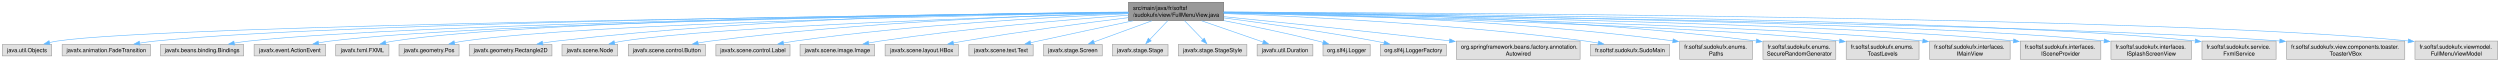
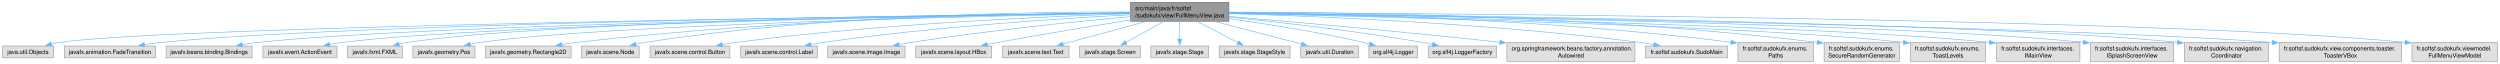
- <svg xmlns="http://www.w3.org/2000/svg" xmlns:xlink="http://www.w3.org/1999/xlink" width="4384pt" height="108pt" viewBox="0.00 0.00 4383.75 108.00">
+ <svg xmlns="http://www.w3.org/2000/svg" xmlns:xlink="http://www.w3.org/1999/xlink" width="4237pt" height="108pt" viewBox="0.00 0.00 4236.75 108.00">
  <g id="graph0" class="graph" transform="scale(1 1) rotate(0) translate(4 104)">
    <g id="Node000001" class="node">
      <g id="a_Node000001">
        <a xlink:title=" ">
-           <polygon fill="#999999" stroke="#666666" points="2141.62,-100 1974.88,-100 1974.88,-68 2141.62,-68 2141.62,-100" />
-           <text text-anchor="start" x="1982.88" y="-86.5" font-family="Helvetica,sans-Serif" font-size="10.00">src/main/java/fr/softsf</text>
-           <text text-anchor="middle" x="2058.25" y="-74.5" font-family="Helvetica,sans-Serif" font-size="10.00">/sudokufx/view/FullMenuView.java</text>
+           <polygon fill="#999999" stroke="#666666" points="2078.62,-100 1911.88,-100 1911.88,-68 2078.62,-68 2078.62,-100" />
+           <text text-anchor="start" x="1919.88" y="-86.5" font-family="Helvetica,sans-Serif" font-size="10.00">src/main/java/fr/softsf</text>
+           <text text-anchor="middle" x="1995.25" y="-74.5" font-family="Helvetica,sans-Serif" font-size="10.00">/sudokufx/view/FullMenuView.java</text>
        </a>
      </g>
    </g>
    <g id="Node000002" class="node">
      <g id="a_Node000002">
        <a xlink:title=" ">
          <polygon fill="#e0e0e0" stroke="#999999" points="86.5,-26 0,-26 0,-6 86.5,-6 86.5,-26" />
          <text text-anchor="middle" x="43.25" y="-12.5" font-family="Helvetica,sans-Serif" font-size="10.00">java.util.Objects</text>
        </a>
      </g>
    </g>
    <g id="edge1_Node000001_Node000002" class="edge">
      <g id="a_edge1_Node000001_Node000002">
        <a xlink:title=" ">
-           <path fill="none" stroke="#63b8ff" d="M1974.4,-82.05C1623.62,-77.93 283.37,-60.45 96.25,-32 91.8,-31.32 87.2,-30.39 82.65,-29.32" />
-           <polygon fill="#63b8ff" stroke="#63b8ff" points="83.59,-25.94 73.03,-26.81 81.83,-32.72 83.59,-25.94" />
+           <path fill="none" stroke="#63b8ff" d="M1911.5,-81.98C1568.02,-77.62 276.9,-59.55 96.25,-32 91.86,-31.33 87.31,-30.41 82.81,-29.35" />
+           <polygon fill="#63b8ff" stroke="#63b8ff" points="83.87,-26.01 73.31,-26.88 82.11,-32.78 83.87,-26.01" />
        </a>
      </g>
    </g>
    <g id="Node000003" class="node">
      <g id="a_Node000003">
        <a xlink:title=" ">
          <polygon fill="#e0e0e0" stroke="#999999" points="259.62,-26 104.88,-26 104.88,-6 259.62,-6 259.62,-26" />
          <text text-anchor="middle" x="182.25" y="-12.5" font-family="Helvetica,sans-Serif" font-size="10.00">javafx.animation.FadeTransition</text>
        </a>
      </g>
    </g>
    <g id="edge2_Node000001_Node000003" class="edge">
      <g id="a_edge2_Node000001_Node000003">
        <a xlink:title=" ">
-           <path fill="none" stroke="#63b8ff" d="M1974.45,-82.22C1667.59,-79.1 605.6,-66.05 268.25,-32 259.24,-31.09 249.76,-29.79 240.51,-28.33" />
-           <polygon fill="#63b8ff" stroke="#63b8ff" points="241.33,-24.92 230.89,-26.73 240.18,-31.82 241.33,-24.92" />
+           <path fill="none" stroke="#63b8ff" d="M1911.58,-82.12C1611.89,-78.71 592.69,-64.91 268.25,-32 259.25,-31.09 249.76,-29.78 240.51,-28.32" />
+           <polygon fill="#63b8ff" stroke="#63b8ff" points="241.33,-24.91 230.89,-26.72 240.18,-31.81 241.33,-24.91" />
        </a>
      </g>
    </g>
    <g id="Node000004" class="node">
      <g id="a_Node000004">
        <a xlink:title=" ">
          <polygon fill="#e0e0e0" stroke="#999999" points="423.12,-26 277.38,-26 277.38,-6 423.12,-6 423.12,-26" />
          <text text-anchor="middle" x="350.25" y="-12.5" font-family="Helvetica,sans-Serif" font-size="10.00">javafx.beans.binding.Bindings</text>
        </a>
      </g>
    </g>
    <g id="edge3_Node000001_Node000004" class="edge">
      <g id="a_edge3_Node000001_Node000004">
        <a xlink:title=" ">
-           <path fill="none" stroke="#63b8ff" d="M1974.53,-82.03C1686.25,-78.43 735.82,-64.34 432.25,-32 423.84,-31.1 415.01,-29.84 406.37,-28.41" />
-           <polygon fill="#63b8ff" stroke="#63b8ff" points="407.13,-24.99 396.68,-26.73 405.93,-31.89 407.13,-24.99" />
+           <path fill="none" stroke="#63b8ff" d="M1911.62,-81.91C1630.81,-77.99 722.96,-63.16 432.25,-32 423.85,-31.1 415.01,-29.83 406.37,-28.4" />
+           <polygon fill="#63b8ff" stroke="#63b8ff" points="407.13,-24.98 396.68,-26.72 405.93,-31.88 407.13,-24.98" />
        </a>
      </g>
    </g>
    <g id="Node000005" class="node">
      <g id="a_Node000005">
        <a xlink:title=" ">
          <polygon fill="#e0e0e0" stroke="#999999" points="567,-26 441.5,-26 441.5,-6 567,-6 567,-26" />
          <text text-anchor="middle" x="504.25" y="-12.5" font-family="Helvetica,sans-Serif" font-size="10.00">javafx.event.ActionEvent</text>
        </a>
      </g>
    </g>
    <g id="edge4_Node000001_Node000005" class="edge">
      <g id="a_edge4_Node000001_Node000005">
        <a xlink:title=" ">
-           <path fill="none" stroke="#63b8ff" d="M1974.64,-82.04C1703.33,-78.61 849.2,-65.39 575.25,-32 568.44,-31.17 561.31,-30.01 554.31,-28.71" />
-           <polygon fill="#63b8ff" stroke="#63b8ff" points="555.08,-25.29 544.59,-26.78 553.72,-32.16 555.08,-25.29" />
+           <path fill="none" stroke="#63b8ff" d="M1911.52,-81.89C1647.79,-78.08 836.32,-64.02 575.25,-32 568.44,-31.16 561.31,-30.01 554.31,-28.7" />
+           <polygon fill="#63b8ff" stroke="#63b8ff" points="555.08,-25.28 544.59,-26.77 553.72,-32.15 555.08,-25.28" />
        </a>
      </g>
    </g>
    <g id="Node000006" class="node">
      <g id="a_Node000006">
        <a xlink:title=" ">
          <polygon fill="#e0e0e0" stroke="#999999" points="677.88,-26 584.62,-26 584.62,-6 677.88,-6 677.88,-26" />
          <text text-anchor="middle" x="631.25" y="-12.5" font-family="Helvetica,sans-Serif" font-size="10.00">javafx.fxml.FXML</text>
        </a>
      </g>
    </g>
    <g id="edge5_Node000001_Node000006" class="edge">
      <g id="a_edge5_Node000001_Node000006">
        <a xlink:title=" ">
-           <path fill="none" stroke="#63b8ff" d="M1974.55,-82.4C1716.68,-80.15 936.6,-70.27 686.25,-32 681.57,-31.28 676.72,-30.31 671.93,-29.21" />
-           <polygon fill="#63b8ff" stroke="#63b8ff" points="672.97,-25.86 662.42,-26.81 671.26,-32.65 672.97,-25.86" />
+           <path fill="none" stroke="#63b8ff" d="M1911.45,-82.22C1661.49,-79.51 923.82,-68.54 686.25,-32 681.57,-31.28 676.72,-30.31 671.93,-29.2" />
+           <polygon fill="#63b8ff" stroke="#63b8ff" points="672.98,-25.85 662.42,-26.8 671.26,-32.64 672.98,-25.85" />
        </a>
      </g>
    </g>
    <g id="Node000007" class="node">
      <g id="a_Node000007">
        <a xlink:title=" ">
          <polygon fill="#e0e0e0" stroke="#999999" points="800.88,-26 695.62,-26 695.62,-6 800.88,-6 800.88,-26" />
          <text text-anchor="middle" x="748.25" y="-12.5" font-family="Helvetica,sans-Serif" font-size="10.00">javafx.geometry.Pos</text>
        </a>
      </g>
    </g>
    <g id="edge6_Node000001_Node000007" class="edge">
      <g id="a_edge6_Node000001_Node000007">
        <a xlink:title=" ">
-           <path fill="none" stroke="#63b8ff" d="M1974.48,-81.77C1732.45,-77.86 1035.13,-64.05 809.25,-32 803.86,-31.24 798.26,-30.2 792.73,-29.03" />
-           <polygon fill="#63b8ff" stroke="#63b8ff" points="793.58,-25.63 783.05,-26.81 792.02,-32.45 793.58,-25.63" />
+           <path fill="none" stroke="#63b8ff" d="M1911.56,-81.56C1678.03,-77.19 1022.45,-62.49 809.25,-32 803.87,-31.23 798.26,-30.19 792.73,-29.02" />
+           <polygon fill="#63b8ff" stroke="#63b8ff" points="793.58,-25.62 783.05,-26.8 792.02,-32.44 793.58,-25.62" />
        </a>
      </g>
    </g>
    <g id="Node000008" class="node">
      <g id="a_Node000008">
        <a xlink:title=" ">
          <polygon fill="#e0e0e0" stroke="#999999" points="963.75,-26 818.75,-26 818.75,-6 963.75,-6 963.75,-26" />
          <text text-anchor="middle" x="891.25" y="-12.5" font-family="Helvetica,sans-Serif" font-size="10.00">javafx.geometry.Rectangle2D</text>
        </a>
      </g>
    </g>
    <g id="edge7_Node000001_Node000008" class="edge">
      <g id="a_edge7_Node000001_Node000008">
        <a xlink:title=" ">
-           <path fill="none" stroke="#63b8ff" d="M1974.48,-82.94C1791.82,-81.97 1344.21,-74.97 972.25,-32 964.14,-31.06 955.63,-29.8 947.28,-28.4" />
-           <polygon fill="#63b8ff" stroke="#63b8ff" points="948.02,-24.98 937.56,-26.69 946.8,-31.87 948.02,-24.98" />
+           <path fill="none" stroke="#63b8ff" d="M1911.4,-82.6C1736.31,-80.92 1319.31,-72.6 972.25,-32 964.24,-31.06 955.83,-29.81 947.59,-28.43" />
+           <polygon fill="#63b8ff" stroke="#63b8ff" points="948.44,-25.03 937.99,-26.74 947.23,-31.92 948.44,-25.03" />
        </a>
      </g>
    </g>
    <g id="Node000009" class="node">
      <g id="a_Node000009">
        <a xlink:title=" ">
          <polygon fill="#e0e0e0" stroke="#999999" points="1079.12,-26 981.38,-26 981.38,-6 1079.12,-6 1079.12,-26" />
          <text text-anchor="middle" x="1030.25" y="-12.5" font-family="Helvetica,sans-Serif" font-size="10.00">javafx.scene.Node</text>
        </a>
      </g>
    </g>
    <g id="edge8_Node000001_Node000009" class="edge">
      <g id="a_edge8_Node000001_Node000009">
        <a xlink:title=" ">
-           <path fill="none" stroke="#63b8ff" d="M1974.74,-80.76C1772.01,-74.98 1258.05,-58.15 1088.25,-32 1083.32,-31.24 1078.2,-30.24 1073.13,-29.11" />
-           <polygon fill="#63b8ff" stroke="#63b8ff" points="1074.24,-25.78 1063.7,-26.85 1072.6,-32.58 1074.24,-25.78" />
+           <path fill="none" stroke="#63b8ff" d="M1911.52,-83.77C1750.85,-84.05 1388.62,-78.82 1088.25,-32 1083.32,-31.23 1078.2,-30.22 1073.13,-29.09" />
+           <polygon fill="#63b8ff" stroke="#63b8ff" points="1074.24,-25.76 1063.7,-26.82 1072.6,-32.57 1074.24,-25.76" />
        </a>
      </g>
    </g>
    <g id="Node000010" class="node">
      <g id="a_Node000010">
        <a xlink:title=" ">
          <polygon fill="#e0e0e0" stroke="#999999" points="1232.88,-26 1097.62,-26 1097.62,-6 1232.88,-6 1232.88,-26" />
          <text text-anchor="middle" x="1165.25" y="-12.5" font-family="Helvetica,sans-Serif" font-size="10.00">javafx.scene.control.Button</text>
        </a>
      </g>
    </g>
    <g id="edge9_Node000001_Node000010" class="edge">
      <g id="a_edge9_Node000001_Node000010">
        <a xlink:title=" ">
-           <path fill="none" stroke="#63b8ff" d="M1974.51,-81.35C1826.3,-77.64 1508.35,-66.09 1242.25,-32 1234.98,-31.07 1227.37,-29.87 1219.88,-28.55" />
-           <polygon fill="#63b8ff" stroke="#63b8ff" points="1220.62,-25.13 1210.15,-26.75 1219.35,-32.01 1220.62,-25.13" />
+           <path fill="none" stroke="#63b8ff" d="M1911.62,-80.74C1772.3,-76.22 1484.07,-63.62 1242.25,-32 1234.99,-31.05 1227.38,-29.84 1219.88,-28.51" />
+           <polygon fill="#63b8ff" stroke="#63b8ff" points="1220.63,-25.09 1210.16,-26.72 1219.35,-31.98 1220.63,-25.09" />
        </a>
      </g>
    </g>
    <g id="Node000011" class="node">
      <g id="a_Node000011">
        <a xlink:title=" ">
          <polygon fill="#e0e0e0" stroke="#999999" points="1381.25,-26 1251.25,-26 1251.25,-6 1381.25,-6 1381.25,-26" />
          <text text-anchor="middle" x="1316.25" y="-12.5" font-family="Helvetica,sans-Serif" font-size="10.00">javafx.scene.control.Label</text>
        </a>
      </g>
    </g>
    <g id="edge10_Node000001_Node000011" class="edge">
      <g id="a_edge10_Node000001_Node000011">
        <a xlink:title=" ">
-           <path fill="none" stroke="#63b8ff" d="M1974.58,-79.94C1847.72,-74.55 1599.34,-61.06 1390.25,-32 1383.51,-31.06 1376.47,-29.89 1369.52,-28.62" />
-           <polygon fill="#63b8ff" stroke="#63b8ff" points="1370.33,-25.21 1359.84,-26.76 1369.01,-32.08 1370.33,-25.21" />
+           <path fill="none" stroke="#63b8ff" d="M1911.72,-79.03C1794.69,-72.76 1575.46,-58.49 1390.25,-32 1383.68,-31.06 1376.82,-29.91 1370.04,-28.66" />
+           <polygon fill="#63b8ff" stroke="#63b8ff" points="1370.72,-25.23 1360.24,-26.78 1369.4,-32.1 1370.72,-25.23" />
        </a>
      </g>
    </g>
    <g id="Node000012" class="node">
      <g id="a_Node000012">
        <a xlink:title=" ">
          <polygon fill="#e0e0e0" stroke="#999999" points="1529.62,-26 1398.88,-26 1398.88,-6 1529.62,-6 1529.62,-26" />
          <text text-anchor="middle" x="1464.25" y="-12.5" font-family="Helvetica,sans-Serif" font-size="10.00">javafx.scene.image.Image</text>
        </a>
      </g>
    </g>
    <g id="edge11_Node000001_Node000012" class="edge">
      <g id="a_edge11_Node000001_Node000012">
        <a xlink:title=" ">
-           <path fill="none" stroke="#63b8ff" d="M1974.79,-77.37C1871.98,-69.84 1692.16,-54.75 1539.25,-32 1532.69,-31.02 1525.83,-29.86 1519.04,-28.61" />
-           <polygon fill="#63b8ff" stroke="#63b8ff" points="1519.71,-25.18 1509.23,-26.74 1518.4,-32.05 1519.71,-25.18" />
+           <path fill="none" stroke="#63b8ff" d="M1911.75,-75.83C1820.1,-67.46 1668.73,-52.15 1539.25,-32 1532.78,-30.99 1526.02,-29.82 1519.31,-28.57" />
+           <polygon fill="#63b8ff" stroke="#63b8ff" points="1520.12,-25.17 1509.64,-26.72 1518.81,-32.04 1520.12,-25.17" />
        </a>
      </g>
    </g>
    <g id="Node000013" class="node">
      <g id="a_Node000013">
        <a xlink:title=" ">
          <polygon fill="#e0e0e0" stroke="#999999" points="1676.5,-26 1548,-26 1548,-6 1676.5,-6 1676.5,-26" />
          <text text-anchor="middle" x="1612.25" y="-12.5" font-family="Helvetica,sans-Serif" font-size="10.00">javafx.scene.layout.HBox</text>
        </a>
      </g>
    </g>
    <g id="edge12_Node000001_Node000013" class="edge">
      <g id="a_edge12_Node000001_Node000013">
        <a xlink:title=" ">
-           <path fill="none" stroke="#63b8ff" d="M1974.54,-73.07C1898.99,-63.74 1784.9,-48.74 1686.25,-32 1680.19,-30.97 1673.87,-29.82 1667.59,-28.62" />
-           <polygon fill="#63b8ff" stroke="#63b8ff" points="1668.35,-25.2 1657.87,-26.72 1667.01,-32.07 1668.35,-25.2" />
+           <path fill="none" stroke="#63b8ff" d="M1911.5,-70.02C1849.26,-60.17 1762.32,-45.98 1686.25,-32 1680.59,-30.96 1674.7,-29.84 1668.82,-28.69" />
+           <polygon fill="#63b8ff" stroke="#63b8ff" points="1669.57,-25.27 1659.08,-26.76 1668.21,-32.13 1669.57,-25.27" />
        </a>
      </g>
    </g>
    <g id="Node000014" class="node">
      <g id="a_Node000014">
        <a xlink:title=" ">
          <polygon fill="#e0e0e0" stroke="#999999" points="1807.62,-26 1694.88,-26 1694.88,-6 1807.62,-6 1807.62,-26" />
          <text text-anchor="middle" x="1751.25" y="-12.5" font-family="Helvetica,sans-Serif" font-size="10.00">javafx.scene.text.Text</text>
        </a>
      </g>
    </g>
    <g id="edge13_Node000001_Node000014" class="edge">
      <g id="a_edge13_Node000001_Node000014">
        <a xlink:title=" ">
-           <path fill="none" stroke="#63b8ff" d="M1982.96,-67.52C1935.15,-57.59 1872.01,-44.31 1816.25,-32 1811.92,-31.04 1807.43,-30.04 1802.93,-29.02" />
-           <polygon fill="#63b8ff" stroke="#63b8ff" points="1803.79,-25.63 1793.27,-26.82 1802.24,-32.45 1803.79,-25.63" />
+           <path fill="none" stroke="#63b8ff" d="M1938.04,-67.53C1895.13,-55.92 1837.15,-40.24 1797.23,-29.44" />
+           <polygon fill="#63b8ff" stroke="#63b8ff" points="1798.25,-26.09 1787.68,-26.86 1796.42,-32.84 1798.25,-26.09" />
        </a>
      </g>
    </g>
    <g id="Node000015" class="node">
      <g id="a_Node000015">
        <a xlink:title=" ">
          <polygon fill="#e0e0e0" stroke="#999999" points="1928.75,-26 1825.75,-26 1825.75,-6 1928.75,-6 1928.75,-26" />
          <text text-anchor="middle" x="1877.25" y="-12.5" font-family="Helvetica,sans-Serif" font-size="10.00">javafx.stage.Screen</text>
        </a>
      </g>
    </g>
    <g id="edge14_Node000001_Node000015" class="edge">
      <g id="a_edge14_Node000001_Node000015">
        <a xlink:title=" ">
-           <path fill="none" stroke="#63b8ff" d="M2015.81,-67.53C1984.87,-56.24 1943.36,-41.11 1913.86,-30.35" />
-           <polygon fill="#63b8ff" stroke="#63b8ff" points="1915.21,-27.12 1904.62,-26.98 1912.81,-33.69 1915.21,-27.12" />
+           <path fill="none" stroke="#63b8ff" d="M1967.58,-67.53C1948.39,-56.79 1922.96,-42.56 1903.97,-31.94" />
+           <polygon fill="#63b8ff" stroke="#63b8ff" points="1905.92,-29.03 1895.48,-27.2 1902.5,-35.14 1905.92,-29.03" />
        </a>
      </g>
    </g>
    <g id="Node000016" class="node">
      <g id="a_Node000016">
        <a xlink:title=" ">
          <polygon fill="#e0e0e0" stroke="#999999" points="2044.12,-26 1946.38,-26 1946.38,-6 2044.12,-6 2044.12,-26" />
          <text text-anchor="middle" x="1995.25" y="-12.5" font-family="Helvetica,sans-Serif" font-size="10.00">javafx.stage.Stage</text>
        </a>
      </g>
    </g>
    <g id="edge15_Node000001_Node000016" class="edge">
      <g id="a_edge15_Node000001_Node000016">
        <a xlink:title=" ">
-           <path fill="none" stroke="#63b8ff" d="M2043.64,-67.69C2034.19,-57.8 2021.87,-44.89 2012.02,-34.57" />
-           <polygon fill="#63b8ff" stroke="#63b8ff" points="2014.62,-32.23 2005.19,-27.41 2009.56,-37.06 2014.62,-32.23" />
+           <path fill="none" stroke="#63b8ff" d="M1995.25,-67.69C1995.25,-58.8 1995.25,-47.46 1995.25,-37.77" />
+           <polygon fill="#63b8ff" stroke="#63b8ff" points="1998.75,-37.83 1995.25,-27.83 1991.75,-37.83 1998.75,-37.83" />
        </a>
      </g>
    </g>
    <g id="Node000017" class="node">
      <g id="a_Node000017">
        <a xlink:title=" ">
          <polygon fill="#e0e0e0" stroke="#999999" points="2182.38,-26 2062.12,-26 2062.12,-6 2182.38,-6 2182.38,-26" />
          <text text-anchor="middle" x="2122.25" y="-12.5" font-family="Helvetica,sans-Serif" font-size="10.00">javafx.stage.StageStyle</text>
        </a>
      </g>
    </g>
    <g id="edge16_Node000001_Node000017" class="edge">
      <g id="a_edge16_Node000001_Node000017">
        <a xlink:title=" ">
-           <path fill="none" stroke="#63b8ff" d="M2073.09,-67.69C2082.69,-57.8 2095.21,-44.89 2105.21,-34.57" />
-           <polygon fill="#63b8ff" stroke="#63b8ff" points="2107.71,-37.02 2112.16,-27.4 2102.69,-32.15 2107.71,-37.02" />
+           <path fill="none" stroke="#63b8ff" d="M2025.03,-67.53C2045.88,-56.69 2073.57,-42.3 2094.06,-31.65" />
+           <polygon fill="#63b8ff" stroke="#63b8ff" points="2095.44,-34.88 2102.7,-27.16 2092.22,-28.66 2095.44,-34.88" />
        </a>
      </g>
    </g>
    <g id="Node000018" class="node">
      <g id="a_Node000018">
        <a xlink:title=" ">
          <polygon fill="#e0e0e0" stroke="#999999" points="2298.12,-26 2200.38,-26 2200.38,-6 2298.12,-6 2298.12,-26" />
          <text text-anchor="middle" x="2249.25" y="-12.5" font-family="Helvetica,sans-Serif" font-size="10.00">javafx.util.Duration</text>
        </a>
      </g>
    </g>
    <g id="edge17_Node000001_Node000018" class="edge">
      <g id="a_edge17_Node000001_Node000018">
        <a xlink:title=" ">
-           <path fill="none" stroke="#63b8ff" d="M2103.03,-67.53C2135.83,-56.19 2179.87,-40.97 2211.02,-30.21" />
-           <polygon fill="#63b8ff" stroke="#63b8ff" points="2212.13,-33.53 2220.44,-26.95 2209.85,-26.91 2212.13,-33.53" />
+           <path fill="none" stroke="#63b8ff" d="M2054.8,-67.53C2099.66,-55.87 2160.34,-40.1 2201.92,-29.3" />
+           <polygon fill="#63b8ff" stroke="#63b8ff" points="2202.58,-32.74 2211.38,-26.84 2200.82,-25.97 2202.58,-32.74" />
        </a>
      </g>
    </g>
    <g id="Node000019" class="node">
      <g id="a_Node000019">
        <a xlink:title=" ">
          <polygon fill="#e0e0e0" stroke="#999999" points="2398.62,-26 2315.88,-26 2315.88,-6 2398.62,-6 2398.62,-26" />
          <text text-anchor="middle" x="2357.25" y="-12.5" font-family="Helvetica,sans-Serif" font-size="10.00">org.slf4j.Logger</text>
        </a>
      </g>
    </g>
    <g id="edge18_Node000001_Node000019" class="edge">
      <g id="a_edge18_Node000001_Node000019">
        <a xlink:title=" ">
-           <path fill="none" stroke="#63b8ff" d="M2141.96,-67.79C2190.47,-58.5 2252.59,-45.77 2307.25,-32 2310.2,-31.26 2313.23,-30.45 2316.27,-29.61" />
-           <polygon fill="#63b8ff" stroke="#63b8ff" points="2317.12,-33.01 2325.77,-26.9 2315.2,-26.28 2317.12,-33.01" />
+           <path fill="none" stroke="#63b8ff" d="M2078.92,-72.32C2142.07,-63.54 2230.64,-49.67 2307.25,-32 2310.44,-31.26 2313.72,-30.44 2317.01,-29.56" />
+           <polygon fill="#63b8ff" stroke="#63b8ff" points="2317.94,-32.94 2326.62,-26.85 2316.04,-26.2 2317.94,-32.94" />
        </a>
      </g>
    </g>
    <g id="Node000020" class="node">
      <g id="a_Node000020">
        <a xlink:title=" ">
          <polygon fill="#e0e0e0" stroke="#999999" points="2532.12,-26 2416.38,-26 2416.38,-6 2532.12,-6 2532.12,-26" />
          <text text-anchor="middle" x="2474.25" y="-12.5" font-family="Helvetica,sans-Serif" font-size="10.00">org.slf4j.LoggerFactory</text>
        </a>
      </g>
    </g>
    <g id="edge19_Node000001_Node000020" class="edge">
      <g id="a_edge19_Node000001_Node000020">
        <a xlink:title=" ">
-           <path fill="none" stroke="#63b8ff" d="M2142.1,-72.55C2212.98,-63.28 2317.08,-48.66 2407.25,-32 2412.47,-31.04 2417.9,-29.95 2423.31,-28.82" />
-           <polygon fill="#63b8ff" stroke="#63b8ff" points="2423.8,-32.3 2432.84,-26.77 2422.32,-25.45 2423.8,-32.3" />
+           <path fill="none" stroke="#63b8ff" d="M2078.85,-75.06C2162.34,-66.56 2294.16,-51.61 2407.25,-32 2412.76,-31.04 2418.5,-29.94 2424.2,-28.76" />
+           <polygon fill="#63b8ff" stroke="#63b8ff" points="2424.52,-32.27 2433.57,-26.76 2423.06,-25.43 2424.52,-32.27" />
        </a>
      </g>
    </g>
    <g id="Node000021" class="node">
      <g id="a_Node000021">
        <a xlink:title=" ">
          <polygon fill="#e0e0e0" stroke="#999999" points="2766.75,-32 2549.75,-32 2549.75,0 2766.75,0 2766.75,-32" />
          <text text-anchor="start" x="2557.75" y="-18.5" font-family="Helvetica,sans-Serif" font-size="10.00">org.springframework.beans.factory.annotation.</text>
          <text text-anchor="middle" x="2658.25" y="-6.5" font-family="Helvetica,sans-Serif" font-size="10.00">Autowired</text>
        </a>
      </g>
    </g>
    <g id="edge20_Node000001_Node000021" class="edge">
      <g id="a_edge20_Node000001_Node000021">
        <a xlink:title=" ">
-           <path fill="none" stroke="#63b8ff" d="M2142.08,-74.72C2236.01,-65.31 2393.16,-49.19 2537.98,-32.37" />
-           <polygon fill="#63b8ff" stroke="#63b8ff" points="2538.24,-35.86 2547.77,-31.23 2537.43,-28.91 2538.24,-35.86" />
+           <path fill="none" stroke="#63b8ff" d="M2079.06,-76.07C2183.95,-67.2 2369.41,-50.85 2537.94,-32.35" />
+           <polygon fill="#63b8ff" stroke="#63b8ff" points="2538.22,-35.84 2547.77,-31.26 2537.45,-28.88 2538.22,-35.84" />
        </a>
      </g>
    </g>
    <g id="Node000022" class="node">
      <g id="a_Node000022">
        <a xlink:title=" ">
          <polygon fill="#e0e0e0" stroke="#999999" points="2923.75,-26 2784.75,-26 2784.75,-6 2923.75,-6 2923.75,-26" />
          <text text-anchor="middle" x="2854.25" y="-12.5" font-family="Helvetica,sans-Serif" font-size="10.00">fr.softsf.sudokufx.SudoMain</text>
        </a>
      </g>
    </g>
    <g id="edge21_Node000001_Node000022" class="edge">
      <g id="a_edge21_Node000001_Node000022">
        <a xlink:title=" ">
-           <path fill="none" stroke="#63b8ff" d="M2142.04,-80.29C2276.35,-75.21 2547.95,-61.95 2776.25,-32 2783.51,-31.05 2791.12,-29.84 2798.62,-28.53" />
-           <polygon fill="#63b8ff" stroke="#63b8ff" points="2799.15,-32 2808.36,-26.76 2797.9,-25.11 2799.15,-32" />
+           <path fill="none" stroke="#63b8ff" d="M2079.09,-80.95C2222.46,-76.69 2523.72,-64.4 2776.25,-32 2783.69,-31.05 2791.5,-29.82 2799.17,-28.48" />
+           <polygon fill="#63b8ff" stroke="#63b8ff" points="2799.57,-31.96 2808.78,-26.72 2798.31,-25.08 2799.57,-31.96" />
        </a>
      </g>
    </g>
    <g id="Node000023" class="node">
      <g id="a_Node000023">
        <a xlink:title=" ">
          <polygon fill="#e0e0e0" stroke="#999999" points="3069.12,-32 2941.38,-32 2941.38,0 3069.12,0 3069.12,-32" />
          <text text-anchor="start" x="2949.38" y="-18.5" font-family="Helvetica,sans-Serif" font-size="10.00">fr.softsf.sudokufx.enums.</text>
          <text text-anchor="middle" x="3005.25" y="-6.5" font-family="Helvetica,sans-Serif" font-size="10.00">Paths</text>
        </a>
      </g>
    </g>
    <g id="edge22_Node000001_Node000023" class="edge">
      <g id="a_edge22_Node000001_Node000023">
        <a xlink:title=" ">
-           <path fill="none" stroke="#63b8ff" d="M2141.88,-82.21C2296.07,-79.87 2635.61,-70.54 2929.63,-32.37" />
-           <polygon fill="#63b8ff" stroke="#63b8ff" points="2929.99,-35.85 2939.45,-31.08 2929.08,-28.91 2929.99,-35.85" />
+           <path fill="none" stroke="#63b8ff" d="M2079.09,-82.68C2241.66,-81.13 2611.14,-73.11 2929.65,-32.36" />
+           <polygon fill="#63b8ff" stroke="#63b8ff" points="2929.99,-35.85 2939.45,-31.09 2929.09,-28.9 2929.99,-35.85" />
        </a>
      </g>
    </g>
    <g id="Node000024" class="node">
      <g id="a_Node000024">
        <a xlink:title=" ">
          <polygon fill="#e0e0e0" stroke="#999999" points="3215.12,-32 3087.38,-32 3087.38,0 3215.12,0 3215.12,-32" />
          <text text-anchor="start" x="3095.38" y="-18.5" font-family="Helvetica,sans-Serif" font-size="10.00">fr.softsf.sudokufx.enums.</text>
          <text text-anchor="middle" x="3151.25" y="-6.5" font-family="Helvetica,sans-Serif" font-size="10.00">SecureRandomGenerator</text>
        </a>
      </g>
    </g>
    <g id="edge23_Node000001_Node000024" class="edge">
      <g id="a_edge23_Node000001_Node000024">
        <a xlink:title=" ">
-           <path fill="none" stroke="#63b8ff" d="M2141.93,-83.13C2314.79,-82.46 2723.91,-76.03 3076.06,-32.14" />
-           <polygon fill="#63b8ff" stroke="#63b8ff" points="3076.26,-35.64 3085.75,-30.92 3075.39,-28.69 3076.26,-35.64" />
+           <path fill="none" stroke="#63b8ff" d="M2078.85,-83.48C2259.32,-83.56 2698.84,-78.6 3075.83,-32.16" />
+           <polygon fill="#63b8ff" stroke="#63b8ff" points="3076.26,-35.63 3085.75,-30.92 3075.39,-28.69 3076.26,-35.63" />
        </a>
      </g>
    </g>
    <g id="Node000025" class="node">
      <g id="a_Node000025">
        <a xlink:title=" ">
          <polygon fill="#e0e0e0" stroke="#999999" points="3361.12,-32 3233.38,-32 3233.38,0 3361.12,0 3361.12,-32" />
          <text text-anchor="start" x="3241.38" y="-18.5" font-family="Helvetica,sans-Serif" font-size="10.00">fr.softsf.sudokufx.enums.</text>
          <text text-anchor="middle" x="3297.25" y="-6.5" font-family="Helvetica,sans-Serif" font-size="10.00">ToastLevels</text>
        </a>
      </g>
    </g>
    <g id="edge24_Node000001_Node000025" class="edge">
      <g id="a_edge24_Node000001_Node000025">
        <a xlink:title=" ">
-           <path fill="none" stroke="#63b8ff" d="M2141.71,-81.07C2368.41,-75.58 2993.28,-58.55 3222.01,-32.1" />
-           <polygon fill="#63b8ff" stroke="#63b8ff" points="3222.24,-35.6 3231.75,-30.93 3221.4,-28.65 3222.24,-35.6" />
+           <path fill="none" stroke="#63b8ff" d="M2078.9,-81.29C2314.34,-76.19 2980.56,-59.81 3222.08,-32.09" />
+           <polygon fill="#63b8ff" stroke="#63b8ff" points="3222.23,-35.59 3231.75,-30.94 3221.41,-28.64 3222.23,-35.59" />
        </a>
      </g>
    </g>
    <g id="Node000026" class="node">
      <g id="a_Node000026">
        <a xlink:title=" ">
          <polygon fill="#e0e0e0" stroke="#999999" points="3520.88,-32 3379.62,-32 3379.62,0 3520.88,0 3520.88,-32" />
          <text text-anchor="start" x="3387.62" y="-18.5" font-family="Helvetica,sans-Serif" font-size="10.00">fr.softsf.sudokufx.interfaces.</text>
          <text text-anchor="middle" x="3450.25" y="-6.5" font-family="Helvetica,sans-Serif" font-size="10.00">IMainView</text>
        </a>
      </g>
    </g>
    <g id="edge25_Node000001_Node000026" class="edge">
      <g id="a_edge25_Node000001_Node000026">
        <a xlink:title=" ">
-           <path fill="none" stroke="#63b8ff" d="M2141.68,-81.36C2387.79,-76.26 3109.15,-59.47 3368,-32.1" />
-           <polygon fill="#63b8ff" stroke="#63b8ff" points="3368.17,-35.6 3377.73,-31.04 3367.41,-28.65 3368.17,-35.6" />
+           <path fill="none" stroke="#63b8ff" d="M2079.01,-81.52C2333.46,-76.78 3096,-60.63 3367.83,-32.12" />
+           <polygon fill="#63b8ff" stroke="#63b8ff" points="3368.16,-35.6 3377.73,-31.04 3367.41,-28.64 3368.16,-35.6" />
        </a>
      </g>
    </g>
    <g id="Node000027" class="node">
      <g id="a_Node000027">
        <a xlink:title=" ">
          <polygon fill="#e0e0e0" stroke="#999999" points="3679.88,-32 3538.62,-32 3538.62,0 3679.88,0 3679.88,-32" />
          <text text-anchor="start" x="3546.62" y="-18.5" font-family="Helvetica,sans-Serif" font-size="10.00">fr.softsf.sudokufx.interfaces.</text>
-           <text text-anchor="middle" x="3609.25" y="-6.5" font-family="Helvetica,sans-Serif" font-size="10.00">ISceneProvider</text>
+           <text text-anchor="middle" x="3609.25" y="-6.5" font-family="Helvetica,sans-Serif" font-size="10.00">ISplashScreenView</text>
        </a>
      </g>
    </g>
    <g id="edge26_Node000001_Node000027" class="edge">
      <g id="a_edge26_Node000001_Node000027">
        <a xlink:title=" ">
-           <path fill="none" stroke="#63b8ff" d="M2141.68,-81.79C2407.86,-77.67 3235.94,-62.76 3526.9,-32.24" />
+           <path fill="none" stroke="#63b8ff" d="M2078.83,-81.93C2352.78,-78.14 3222.88,-63.95 3526.83,-32.24" />
          <polygon fill="#63b8ff" stroke="#63b8ff" points="3527.2,-35.73 3536.76,-31.17 3526.45,-28.77 3527.2,-35.73" />
        </a>
      </g>
    </g>
    <g id="Node000028" class="node">
      <g id="a_Node000028">
        <a xlink:title=" ">
-           <polygon fill="#e0e0e0" stroke="#999999" points="3838.88,-32 3697.62,-32 3697.62,0 3838.88,0 3838.88,-32" />
-           <text text-anchor="start" x="3705.62" y="-18.5" font-family="Helvetica,sans-Serif" font-size="10.00">fr.softsf.sudokufx.interfaces.</text>
-           <text text-anchor="middle" x="3768.25" y="-6.5" font-family="Helvetica,sans-Serif" font-size="10.00">ISplashScreenView</text>
+           <polygon fill="#e0e0e0" stroke="#999999" points="3840.62,-32 3697.88,-32 3697.88,0 3840.62,0 3840.62,-32" />
+           <text text-anchor="start" x="3705.88" y="-18.5" font-family="Helvetica,sans-Serif" font-size="10.00">fr.softsf.sudokufx.navigation.</text>
+           <text text-anchor="middle" x="3769.25" y="-6.5" font-family="Helvetica,sans-Serif" font-size="10.00">Coordinator</text>
        </a>
      </g>
    </g>
    <g id="edge27_Node000001_Node000028" class="edge">
      <g id="a_edge27_Node000001_Node000028">
        <a xlink:title=" ">
-           <path fill="none" stroke="#63b8ff" d="M2141.98,-82.11C2427.49,-78.82 3362.5,-65.77 3686.02,-32.22" />
-           <polygon fill="#63b8ff" stroke="#63b8ff" points="3686.19,-35.72 3695.77,-31.18 3685.45,-28.76 3686.19,-35.72" />
+           <path fill="none" stroke="#63b8ff" d="M2079.12,-82.2C2372.04,-79.14 3349.57,-66.61 3686.57,-32.15" />
+           <polygon fill="#63b8ff" stroke="#63b8ff" points="3686.72,-35.65 3696.3,-31.12 3685.99,-28.69 3686.72,-35.65" />
        </a>
      </g>
    </g>
    <g id="Node000029" class="node">
      <g id="a_Node000029">
        <a xlink:title=" ">
-           <polygon fill="#e0e0e0" stroke="#999999" points="3987.25,-32 3857.25,-32 3857.25,0 3987.25,0 3987.25,-32" />
-           <text text-anchor="start" x="3865.25" y="-18.5" font-family="Helvetica,sans-Serif" font-size="10.00">fr.softsf.sudokufx.service.</text>
-           <text text-anchor="middle" x="3922.25" y="-6.5" font-family="Helvetica,sans-Serif" font-size="10.00">FxmlService</text>
+           <polygon fill="#e0e0e0" stroke="#999999" points="4065.88,-32 3858.62,-32 3858.62,0 4065.88,0 4065.88,-32" />
+           <text text-anchor="start" x="3866.62" y="-18.5" font-family="Helvetica,sans-Serif" font-size="10.00">fr.softsf.sudokufx.view.components.toaster.</text>
+           <text text-anchor="middle" x="3962.25" y="-6.5" font-family="Helvetica,sans-Serif" font-size="10.00">ToasterVBox</text>
        </a>
      </g>
    </g>
    <g id="edge28_Node000001_Node000029" class="edge">
      <g id="a_edge28_Node000001_Node000029">
        <a xlink:title=" ">
-           <path fill="none" stroke="#63b8ff" d="M2142.08,-82.52C2445.75,-80.48 3488.66,-70.86 3845.59,-32.13" />
-           <polygon fill="#63b8ff" stroke="#63b8ff" points="3845.92,-35.62 3855.47,-31.03 3845.15,-28.66 3845.92,-35.62" />
+           <path fill="none" stroke="#63b8ff" d="M2079.02,-81.86C2389.53,-77.46 3475.5,-60.41 3846.92,-32.11" />
+           <polygon fill="#63b8ff" stroke="#63b8ff" points="3847.03,-35.61 3856.73,-31.34 3846.48,-28.63 3847.03,-35.61" />
        </a>
      </g>
    </g>
    <g id="Node000030" class="node">
      <g id="a_Node000030">
        <a xlink:title=" ">
-           <polygon fill="#e0e0e0" stroke="#999999" points="4212.88,-32 4005.62,-32 4005.62,0 4212.88,0 4212.88,-32" />
-           <text text-anchor="start" x="4013.62" y="-18.5" font-family="Helvetica,sans-Serif" font-size="10.00">fr.softsf.sudokufx.view.components.toaster.</text>
-           <text text-anchor="middle" x="4109.25" y="-6.5" font-family="Helvetica,sans-Serif" font-size="10.00">ToasterVBox</text>
+           <polygon fill="#e0e0e0" stroke="#999999" points="4228.75,-32 4083.75,-32 4083.75,0 4228.75,0 4228.75,-32" />
+           <text text-anchor="start" x="4091.75" y="-18.5" font-family="Helvetica,sans-Serif" font-size="10.00">fr.softsf.sudokufx.viewmodel.</text>
+           <text text-anchor="middle" x="4156.25" y="-6.5" font-family="Helvetica,sans-Serif" font-size="10.00">FullMenuViewModel</text>
        </a>
      </g>
    </g>
    <g id="edge29_Node000001_Node000030" class="edge">
      <g id="a_edge29_Node000001_Node000030">
        <a xlink:title=" ">
-           <path fill="none" stroke="#63b8ff" d="M2141.92,-81.98C2461.35,-77.89 3605.06,-61.55 3993.95,-32.1" />
-           <polygon fill="#63b8ff" stroke="#63b8ff" points="3994.03,-35.61 4003.73,-31.34 3993.49,-28.63 3994.03,-35.61" />
-         </a>
-       </g>
-     </g>
-     <g id="Node000031" class="node">
-       <g id="a_Node000031">
-         <a xlink:title=" ">
-           <polygon fill="#e0e0e0" stroke="#999999" points="4375.75,-32 4230.75,-32 4230.75,0 4375.75,0 4375.75,-32" />
-           <text text-anchor="start" x="4238.75" y="-18.5" font-family="Helvetica,sans-Serif" font-size="10.00">fr.softsf.sudokufx.viewmodel.</text>
-           <text text-anchor="middle" x="4303.25" y="-6.5" font-family="Helvetica,sans-Serif" font-size="10.00">FullMenuViewModel</text>
-         </a>
-       </g>
-     </g>
-     <g id="edge30_Node000001_Node000031" class="edge">
-       <g id="a_edge30_Node000001_Node000031">
-         <a xlink:title=" ">
-           <path fill="none" stroke="#63b8ff" d="M2141.83,-82.81C2484.62,-81.78 3784.68,-75.1 4219.12,-32.19" />
-           <polygon fill="#63b8ff" stroke="#63b8ff" points="4219.37,-35.69 4228.97,-31.2 4218.66,-28.72 4219.37,-35.69" />
+           <path fill="none" stroke="#63b8ff" d="M2078.99,-82.72C2413.52,-81.33 3655.53,-73.51 4072.28,-32.18" />
+           <polygon fill="#63b8ff" stroke="#63b8ff" points="4072.37,-35.69 4081.97,-31.19 4071.66,-28.72 4072.37,-35.69" />
        </a>
      </g>
    </g>
  </g>
</svg>
